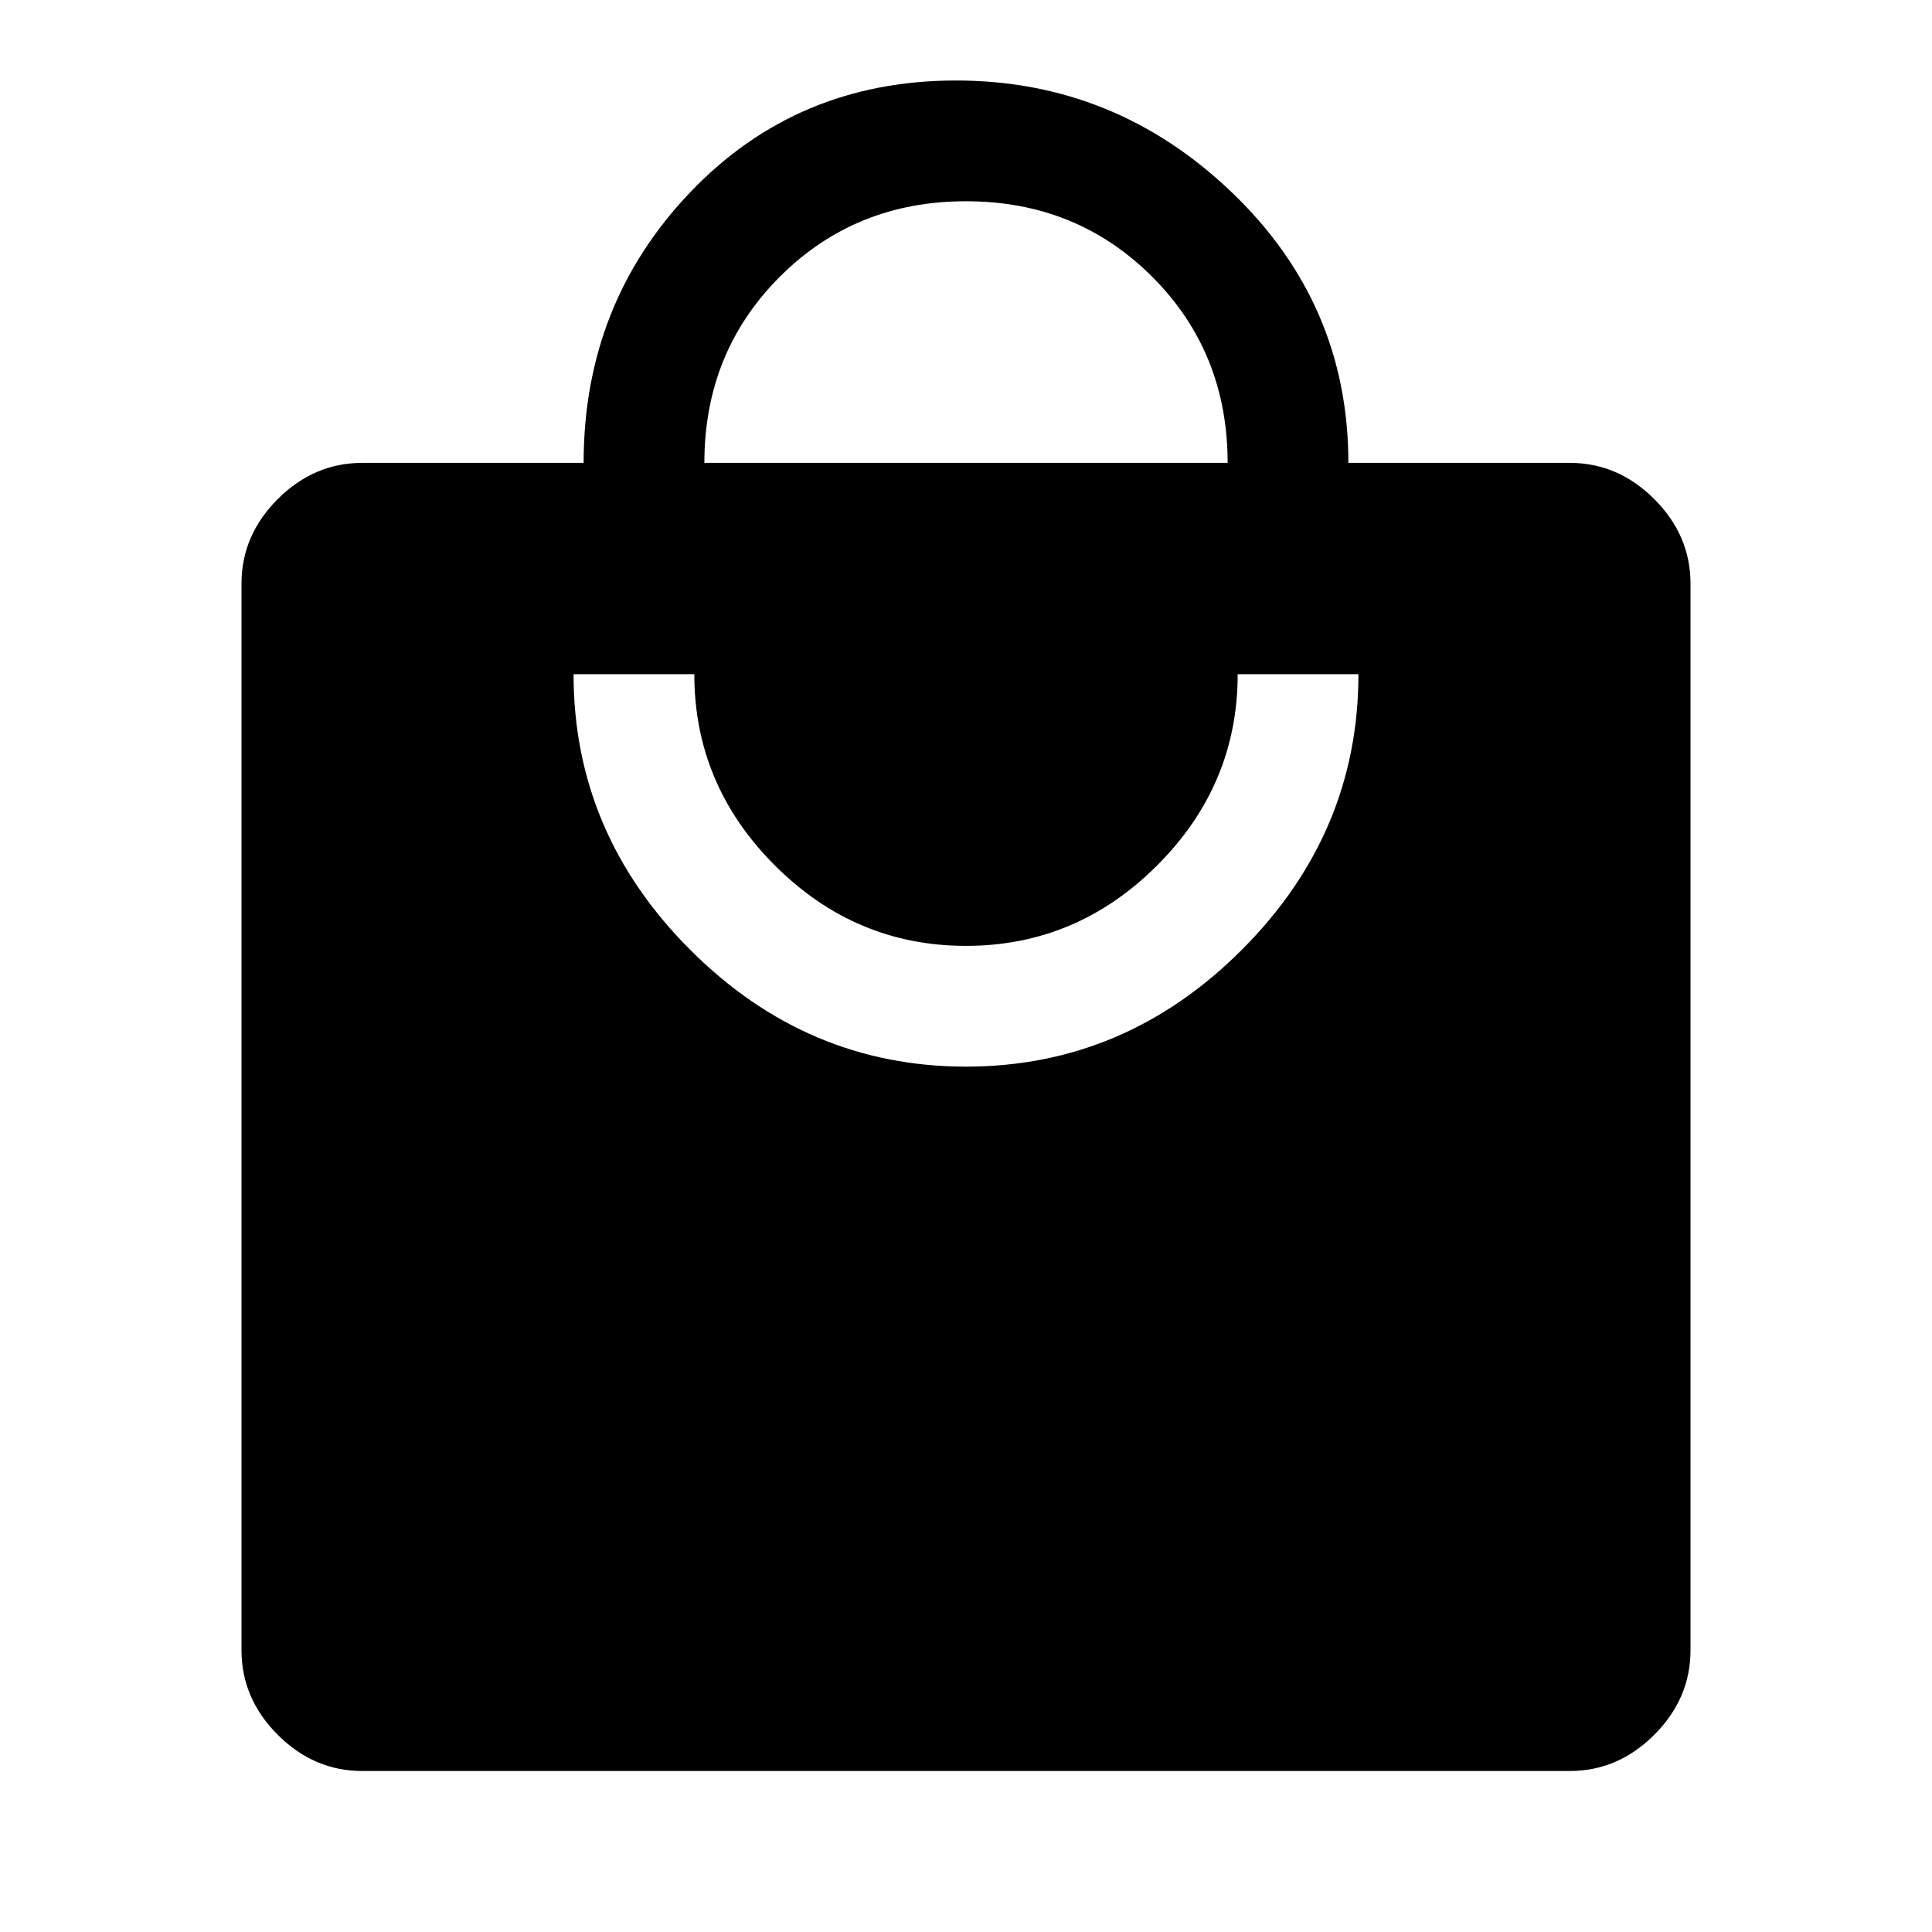
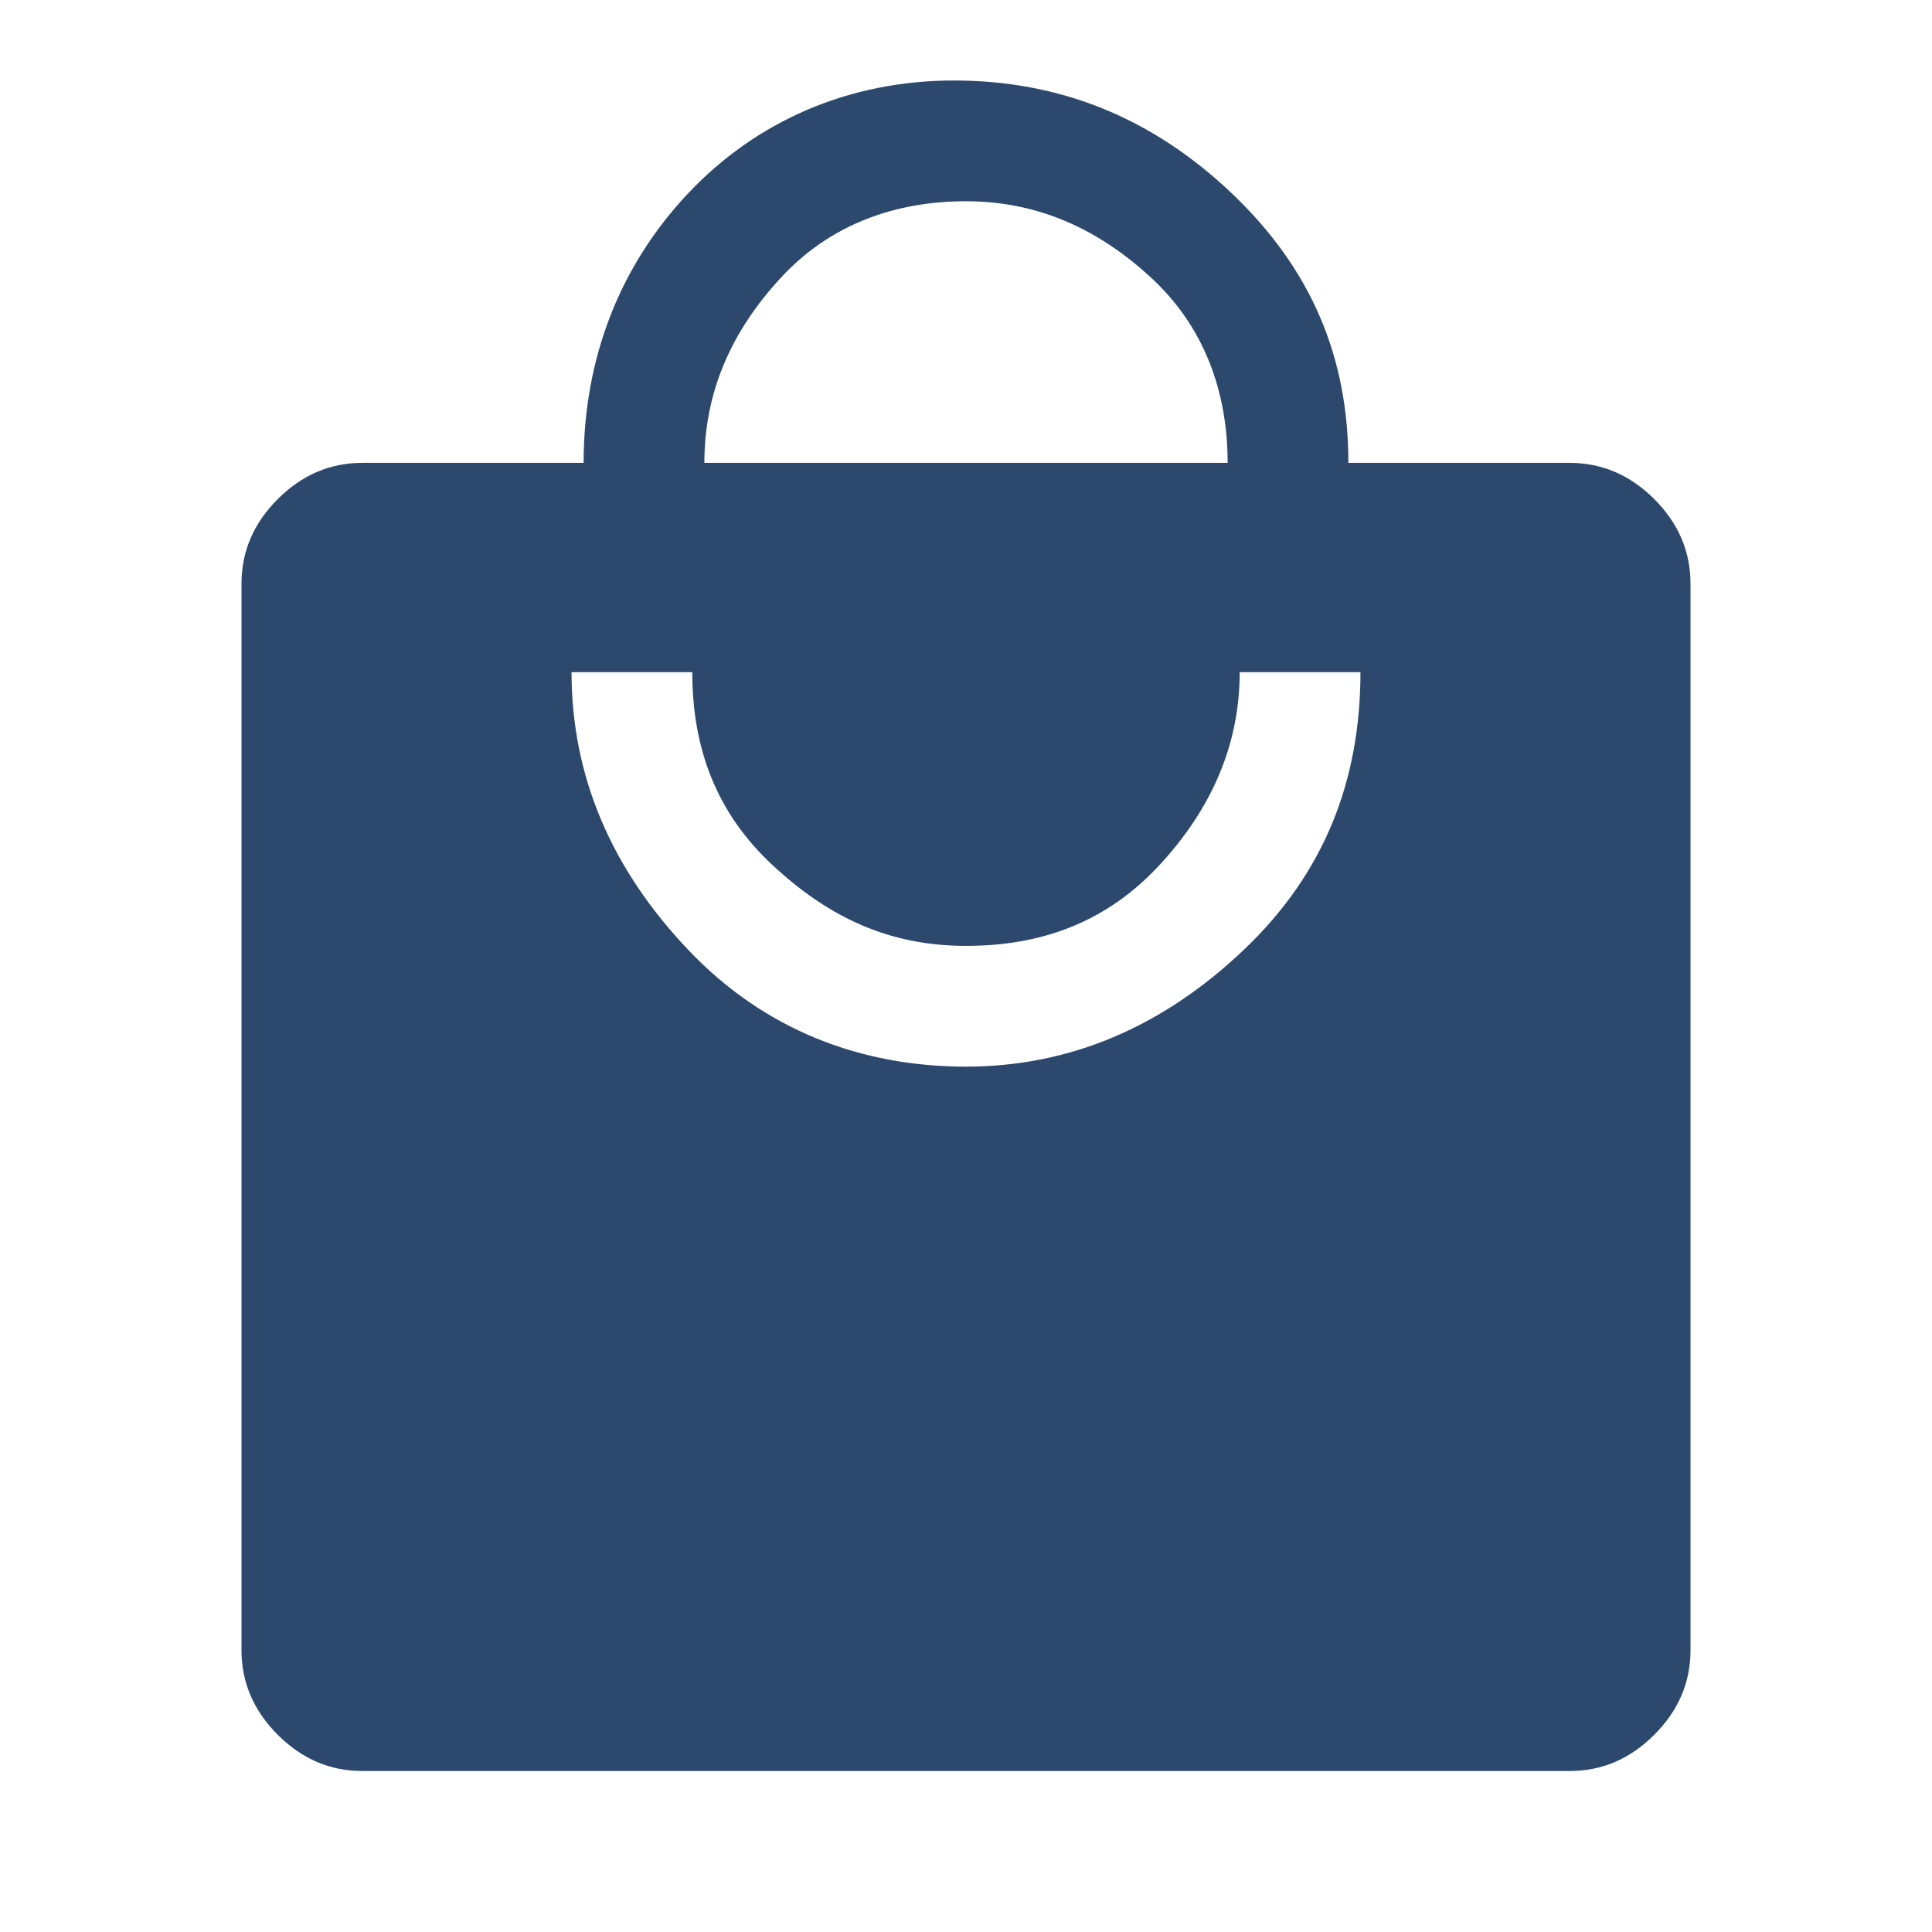
- <svg xmlns="http://www.w3.org/2000/svg" height="48" width="48">
-   <path d="M9 44q-1.2 0-2.1-.9Q6 42.2 6 41V14.5q0-1.2.9-2.1.9-.9 2.1-.9h5.5q0-3.95 2.65-6.725Q19.8 2 23.75 2q3.95 0 6.85 2.775 2.9 2.775 2.9 6.725H39q1.2 0 2.1.9.9.9.9 2.1V41q0 1.2-.9 2.1-.9.9-2.1.9Zm15-17.5q3.95 0 6.85-2.9 2.9-2.9 2.9-6.85h-3q0 2.75-2 4.75t-4.75 2q-2.75 0-4.75-2t-2-4.75h-3q0 3.95 2.9 6.85 2.9 2.9 6.85 2.9Zm-6.5-15h13q0-2.75-1.875-4.625T24 5q-2.75 0-4.625 1.875T17.5 11.5Z" />
+ <svg xmlns="http://www.w3.org/2000/svg" version="1.1" id="Layer_1" x="0px" y="0px" viewBox="0 0 48 48" style="enable-background:new 0 0 48 48;" xml:space="preserve">
+   <style type="text/css">
+ 	.st0{fill:#2C496D;}
+ </style>
+   <path class="st0" d="M9,44c-0.8,0-1.5-0.3-2.1-0.9C6.3,42.5,6,41.8,6,41V14.5c0-0.8,0.3-1.5,0.9-2.1c0.6-0.6,1.3-0.9,2.1-0.9h5.5  c0-2.6,0.9-4.9,2.6-6.7s4-2.8,6.6-2.8s4.9,0.9,6.9,2.8s2.9,4.1,2.9,6.7H39c0.8,0,1.5,0.3,2.1,0.9c0.6,0.6,0.9,1.3,0.9,2.1V41  c0,0.8-0.3,1.5-0.9,2.1C40.5,43.7,39.8,44,39,44H9z M24,26.5c2.6,0,4.9-1,6.9-2.9s2.9-4.2,2.9-6.9h-3c0,1.8-0.7,3.4-2,4.8  s-2.9,2-4.8,2s-3.4-0.7-4.8-2s-2-2.9-2-4.8h-3c0,2.6,1,4.9,2.9,6.9S21.4,26.5,24,26.5z M17.5,11.5h13c0-1.8-0.6-3.4-1.9-4.6  S25.8,5,24,5s-3.4,0.6-4.6,1.9S17.5,9.7,17.5,11.5z" />
</svg>
